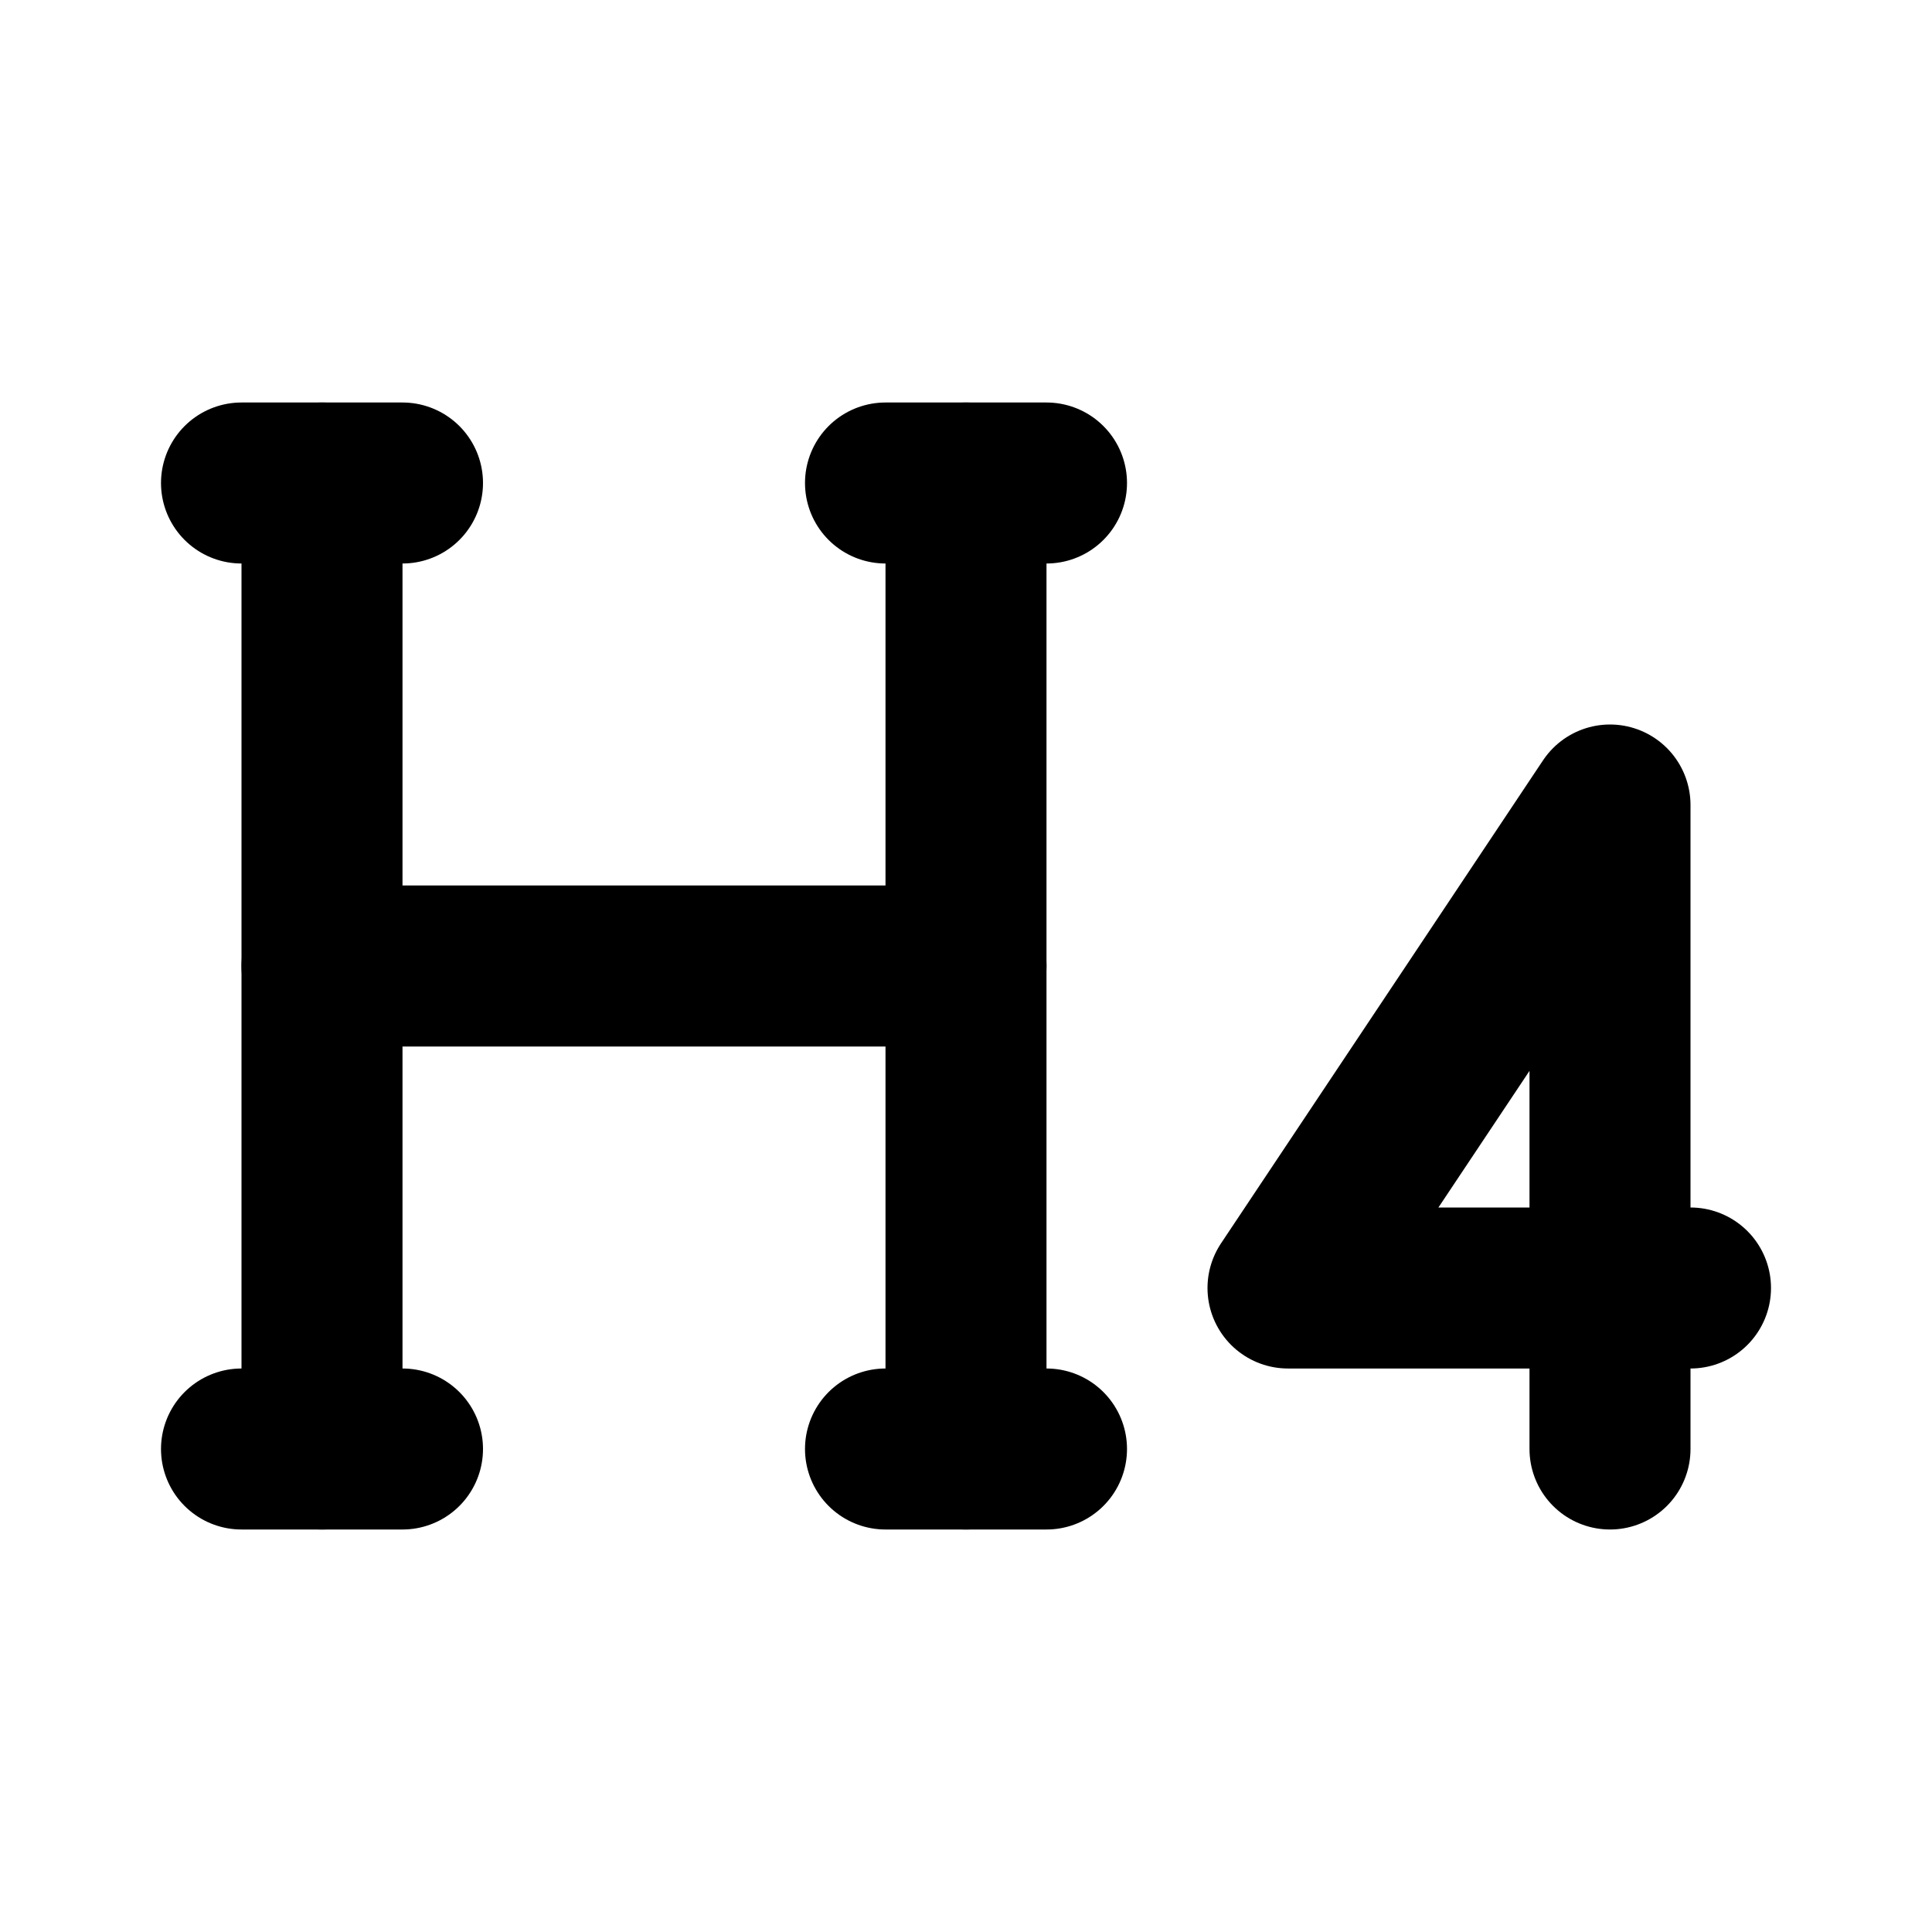
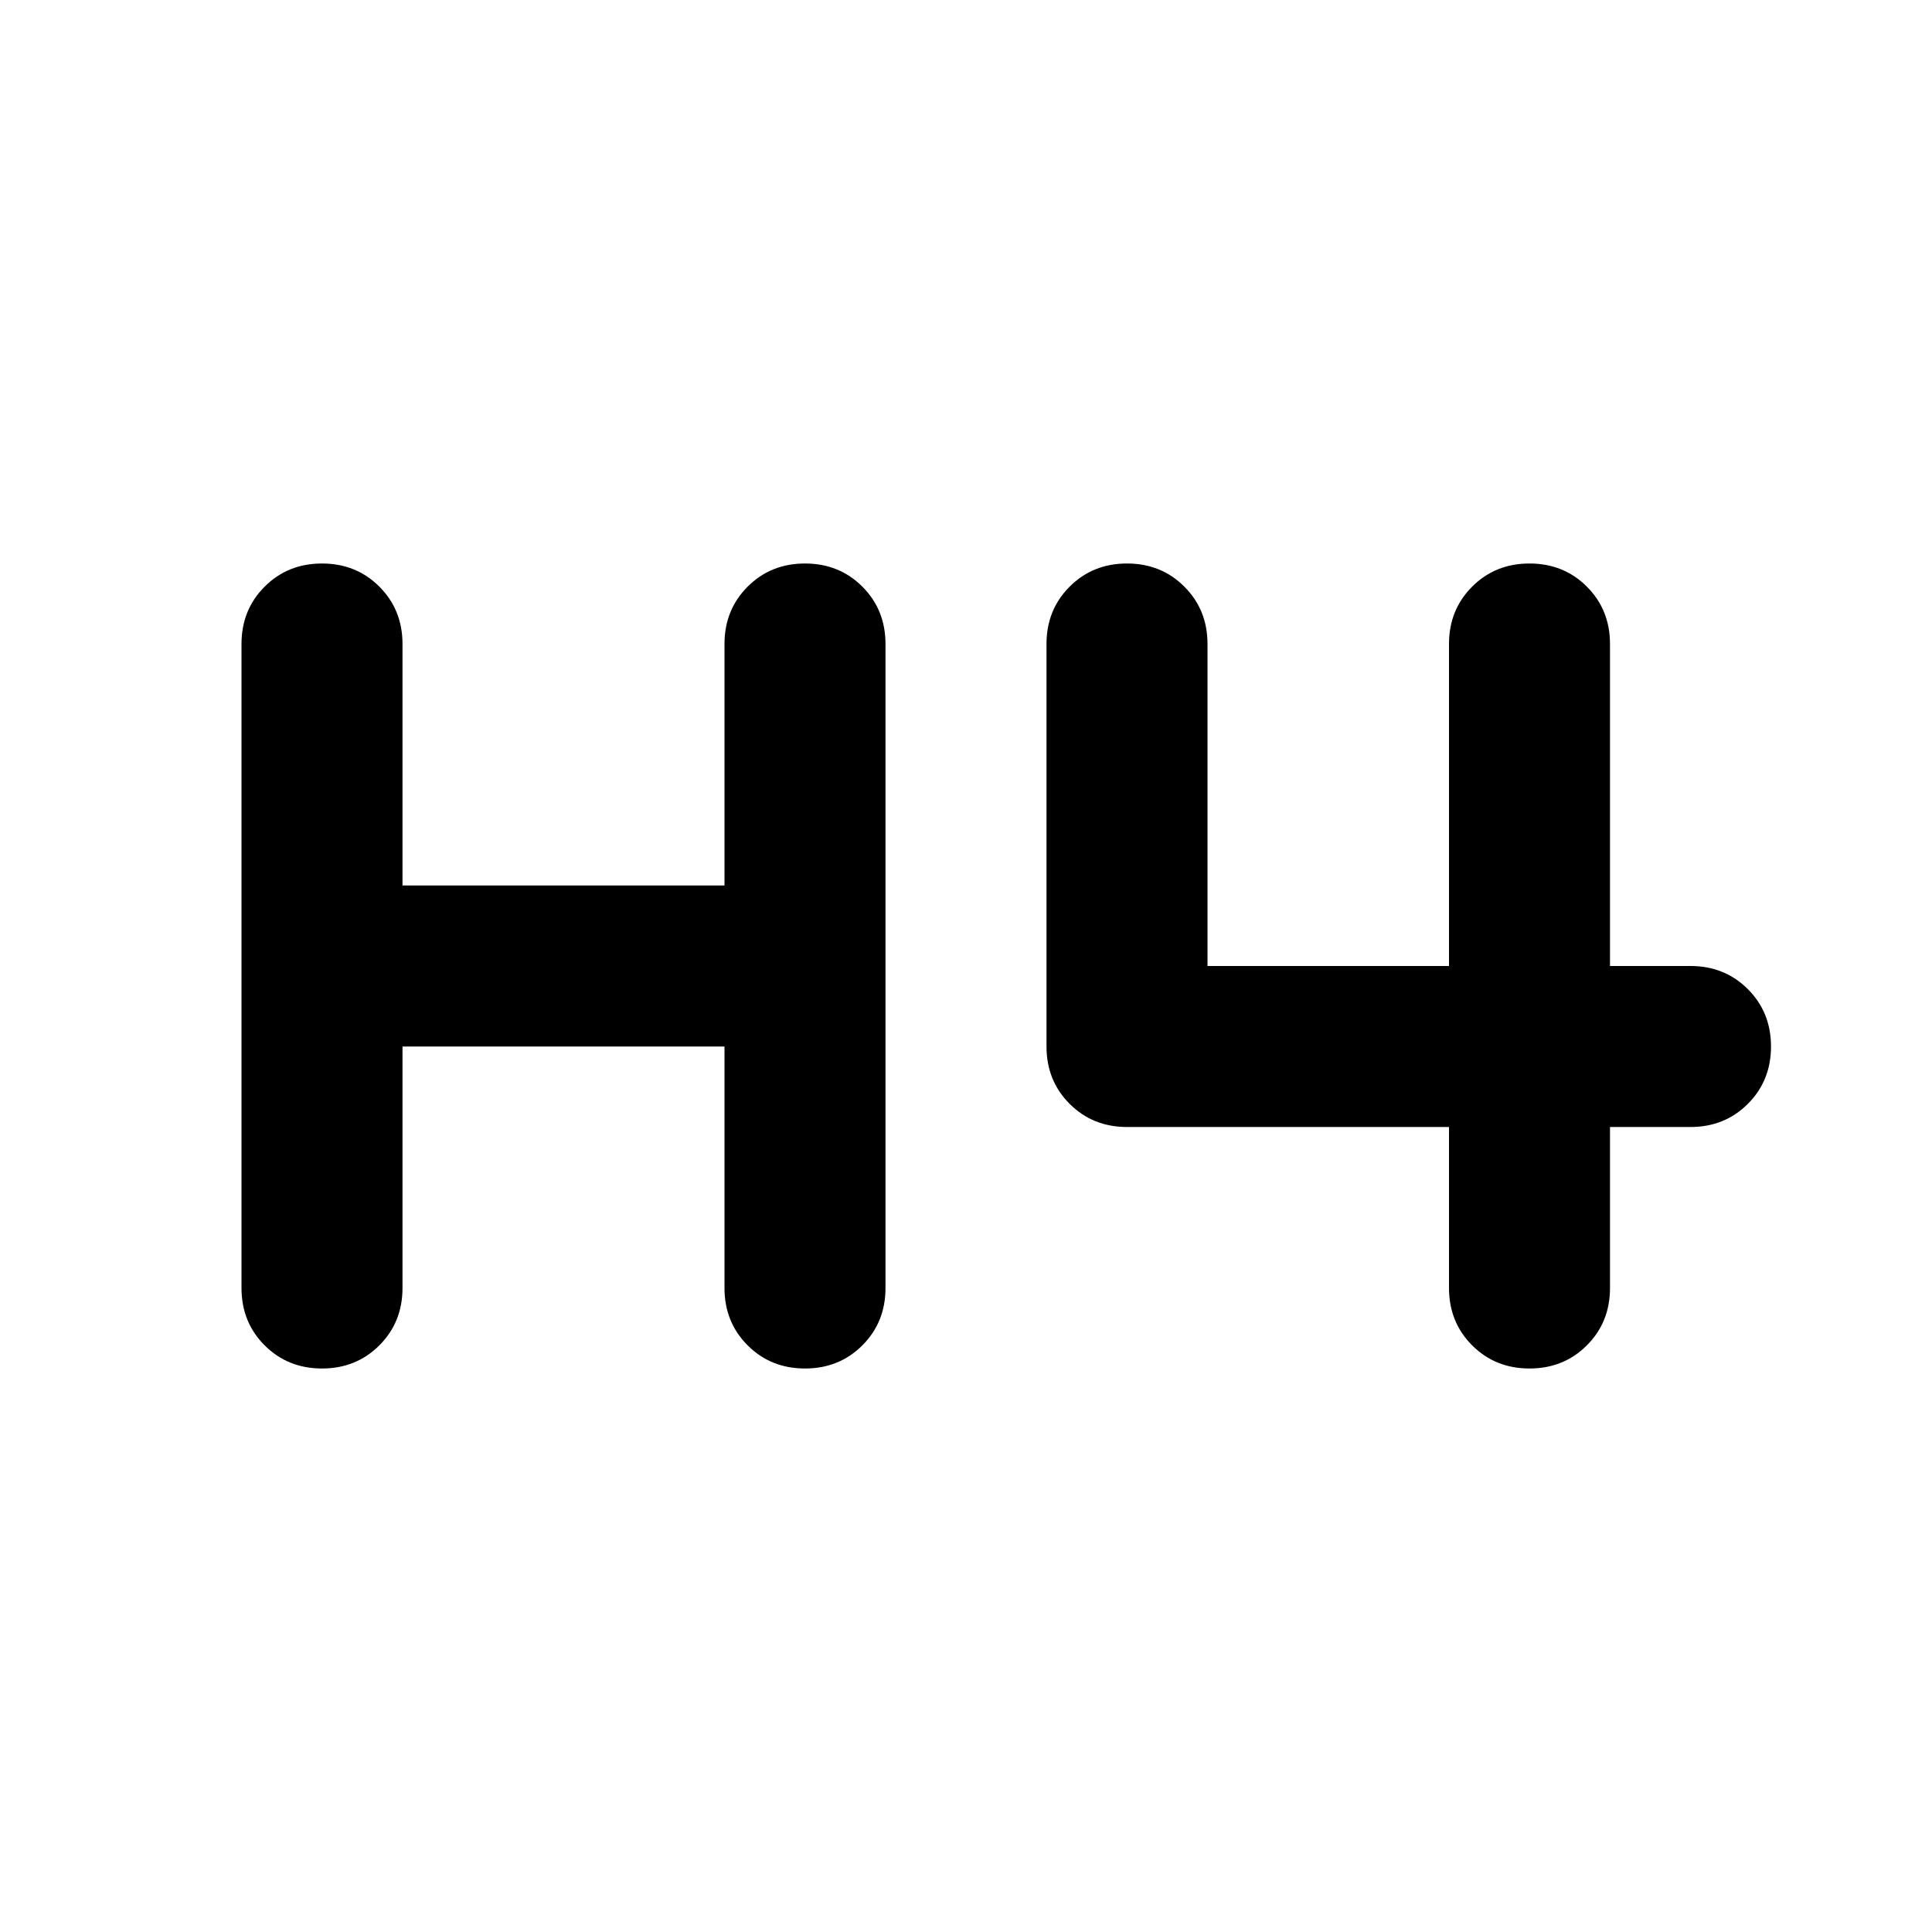
- <svg xmlns="http://www.w3.org/2000/svg" width="24" height="24" viewBox="0 0 24 24" fill="none" stroke="#000" stroke-width="2" stroke-linecap="round" stroke-linejoin="round">
-   <path d="M20 18v-8l-4 6h5" />
-   <path d="M4 6v12" />
-   <path d="M12 6v12" />
-   <path d="M11 18h2" />
-   <path d="M3 18h2" />
-   <path d="M4 12h8" />
-   <path d="M3 6h2" />
-   <path d="M11 6h2" />
+ <svg xmlns="http://www.w3.org/2000/svg" fill="currentColor" height="24" viewBox="0 -960 960 960" width="24">
+   <path d="M131.5-291.5Q120-303 120-320v-320q0-17 11.5-28.5T160-680q17 0 28.5 11.5T200-640v120h160v-120q0-17 11.5-28.5T400-680q17 0 28.5 11.5T440-640v320q0 17-11.5 28.5T400-280q-17 0-28.5-11.5T360-320v-120H200v120q0 17-11.5 28.5T160-280q-17 0-28.5-11.5Zm600 0Q720-303 720-320v-80H560q-17 0-28.5-11.5T520-440v-200q0-17 11.5-28.5T560-680q17 0 28.5 11.5T600-640v160h120v-160q0-17 11.5-28.5T760-680q17 0 28.5 11.5T800-640v160h40q17 0 28.5 11.5T880-440q0 17-11.5 28.5T840-400h-40v80q0 17-11.5 28.5T760-280q-17 0-28.5-11.5Z" />
</svg>
